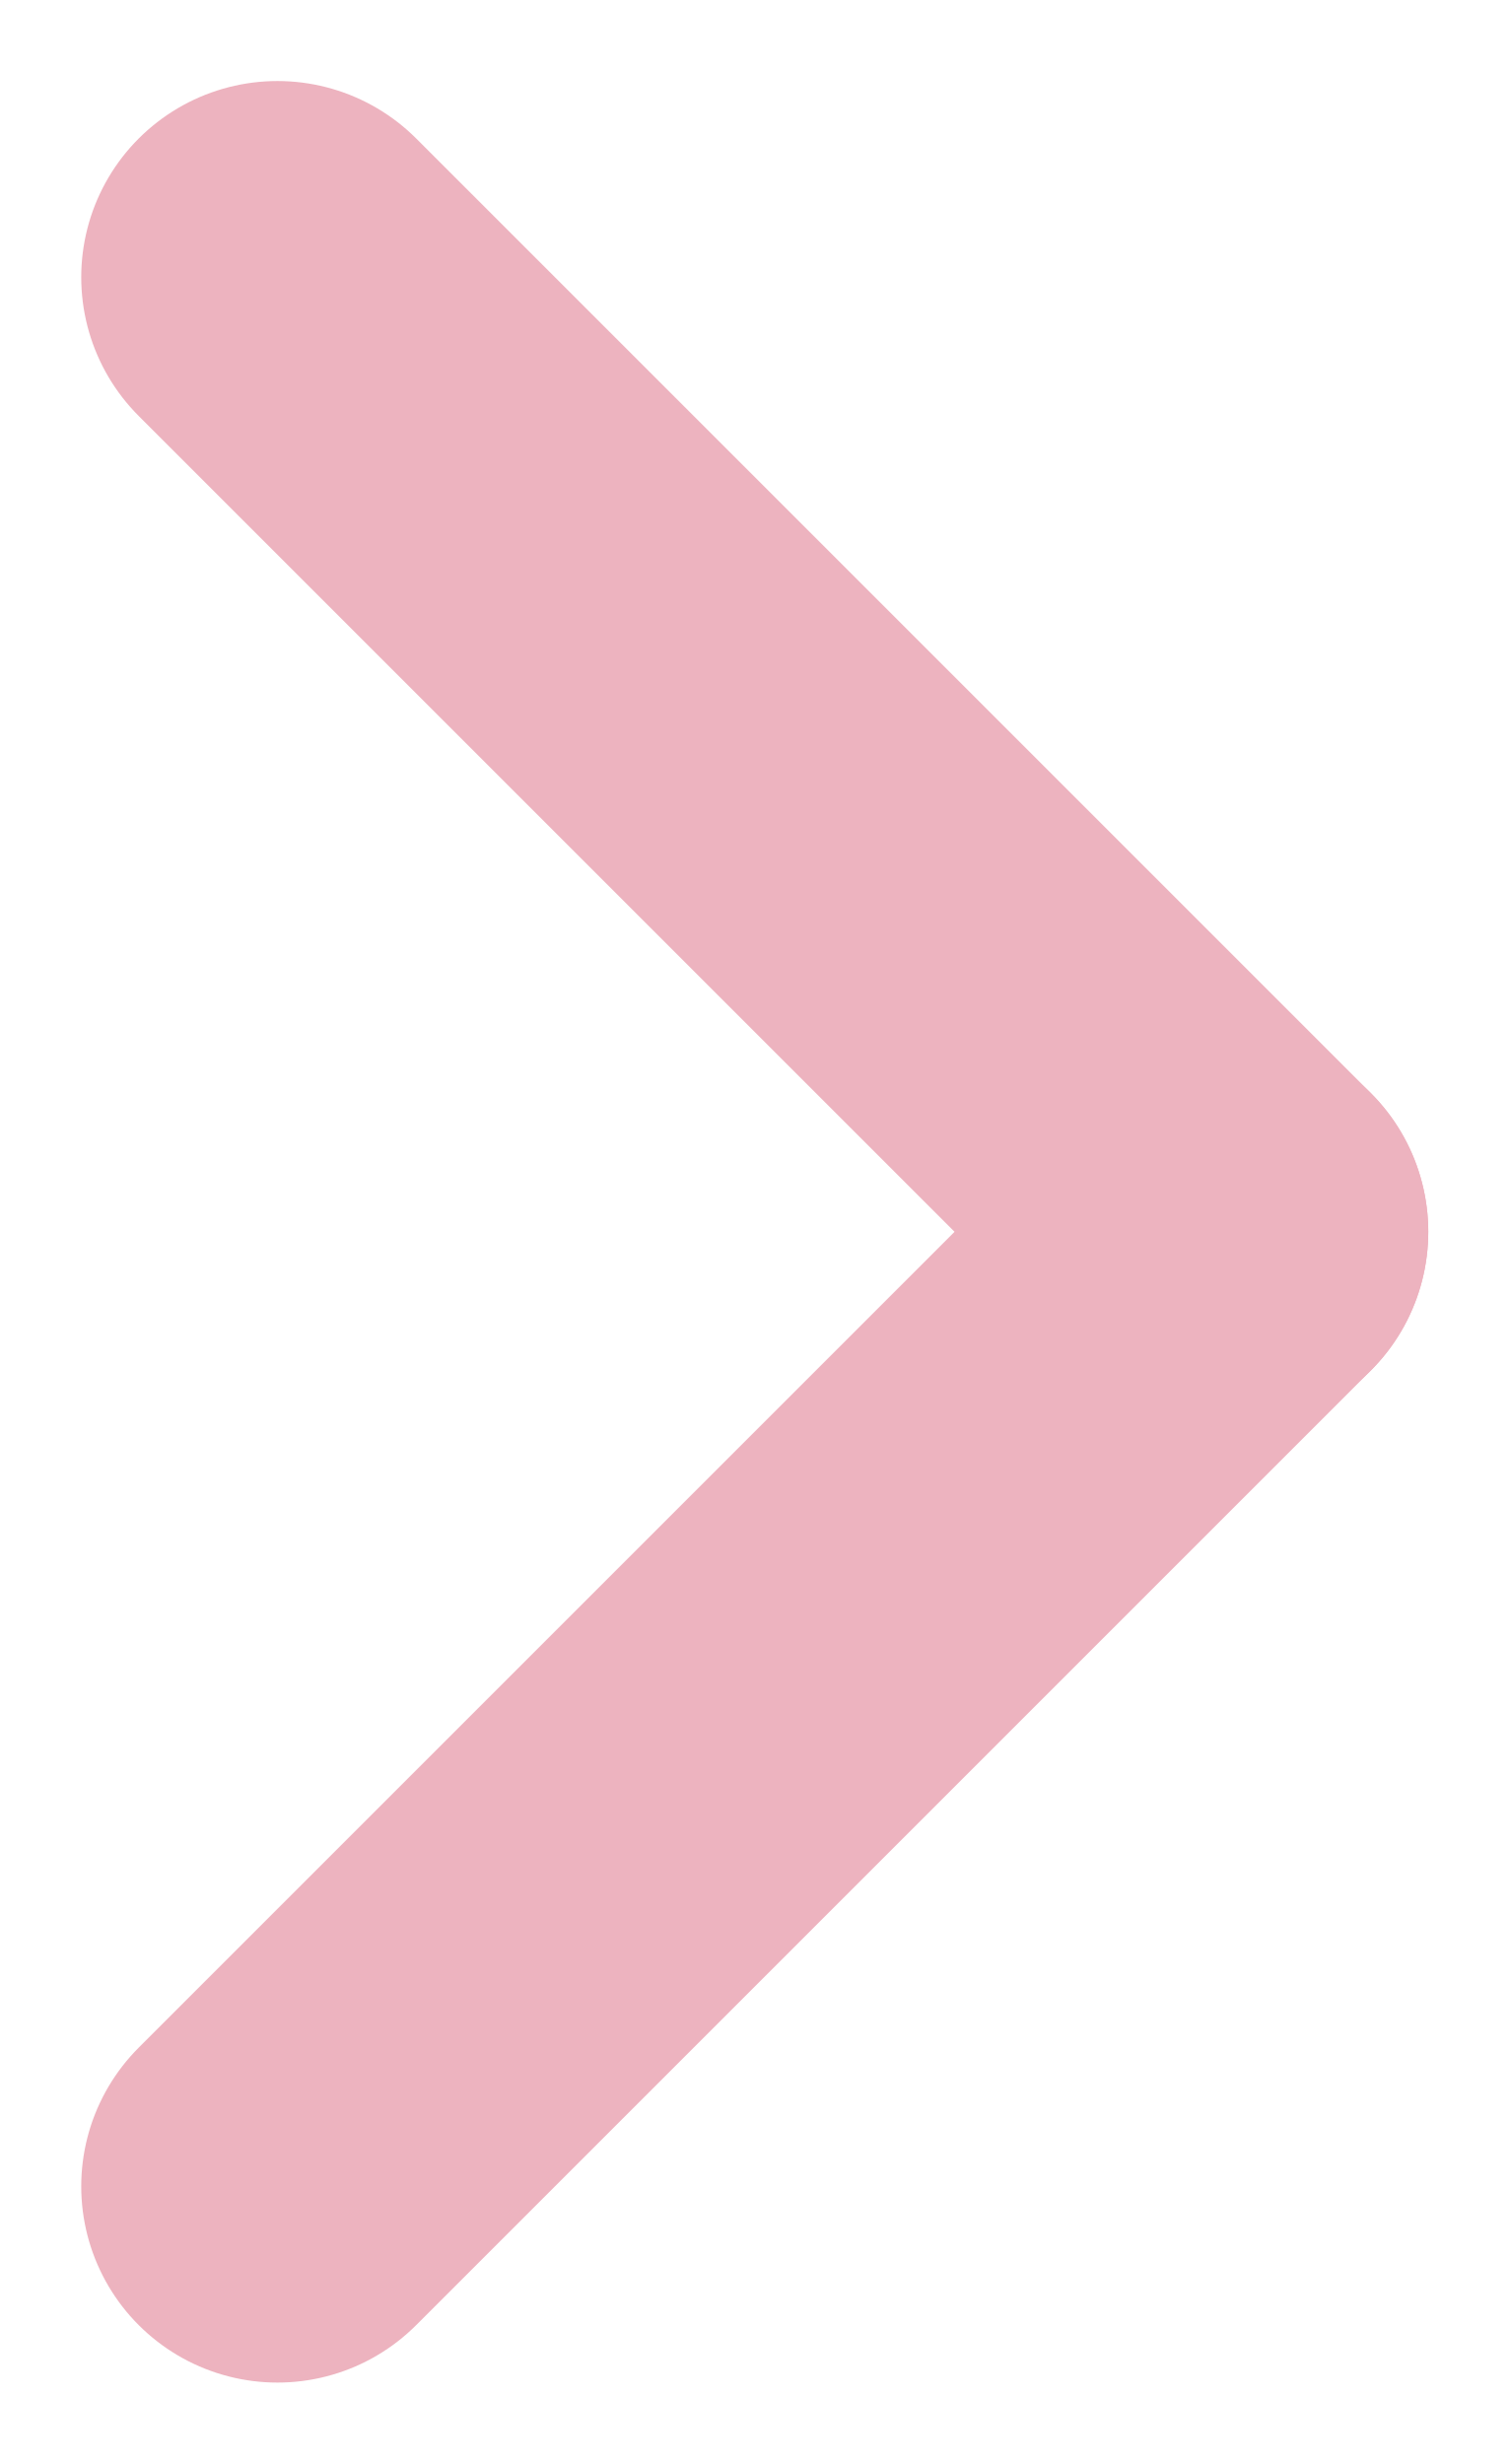
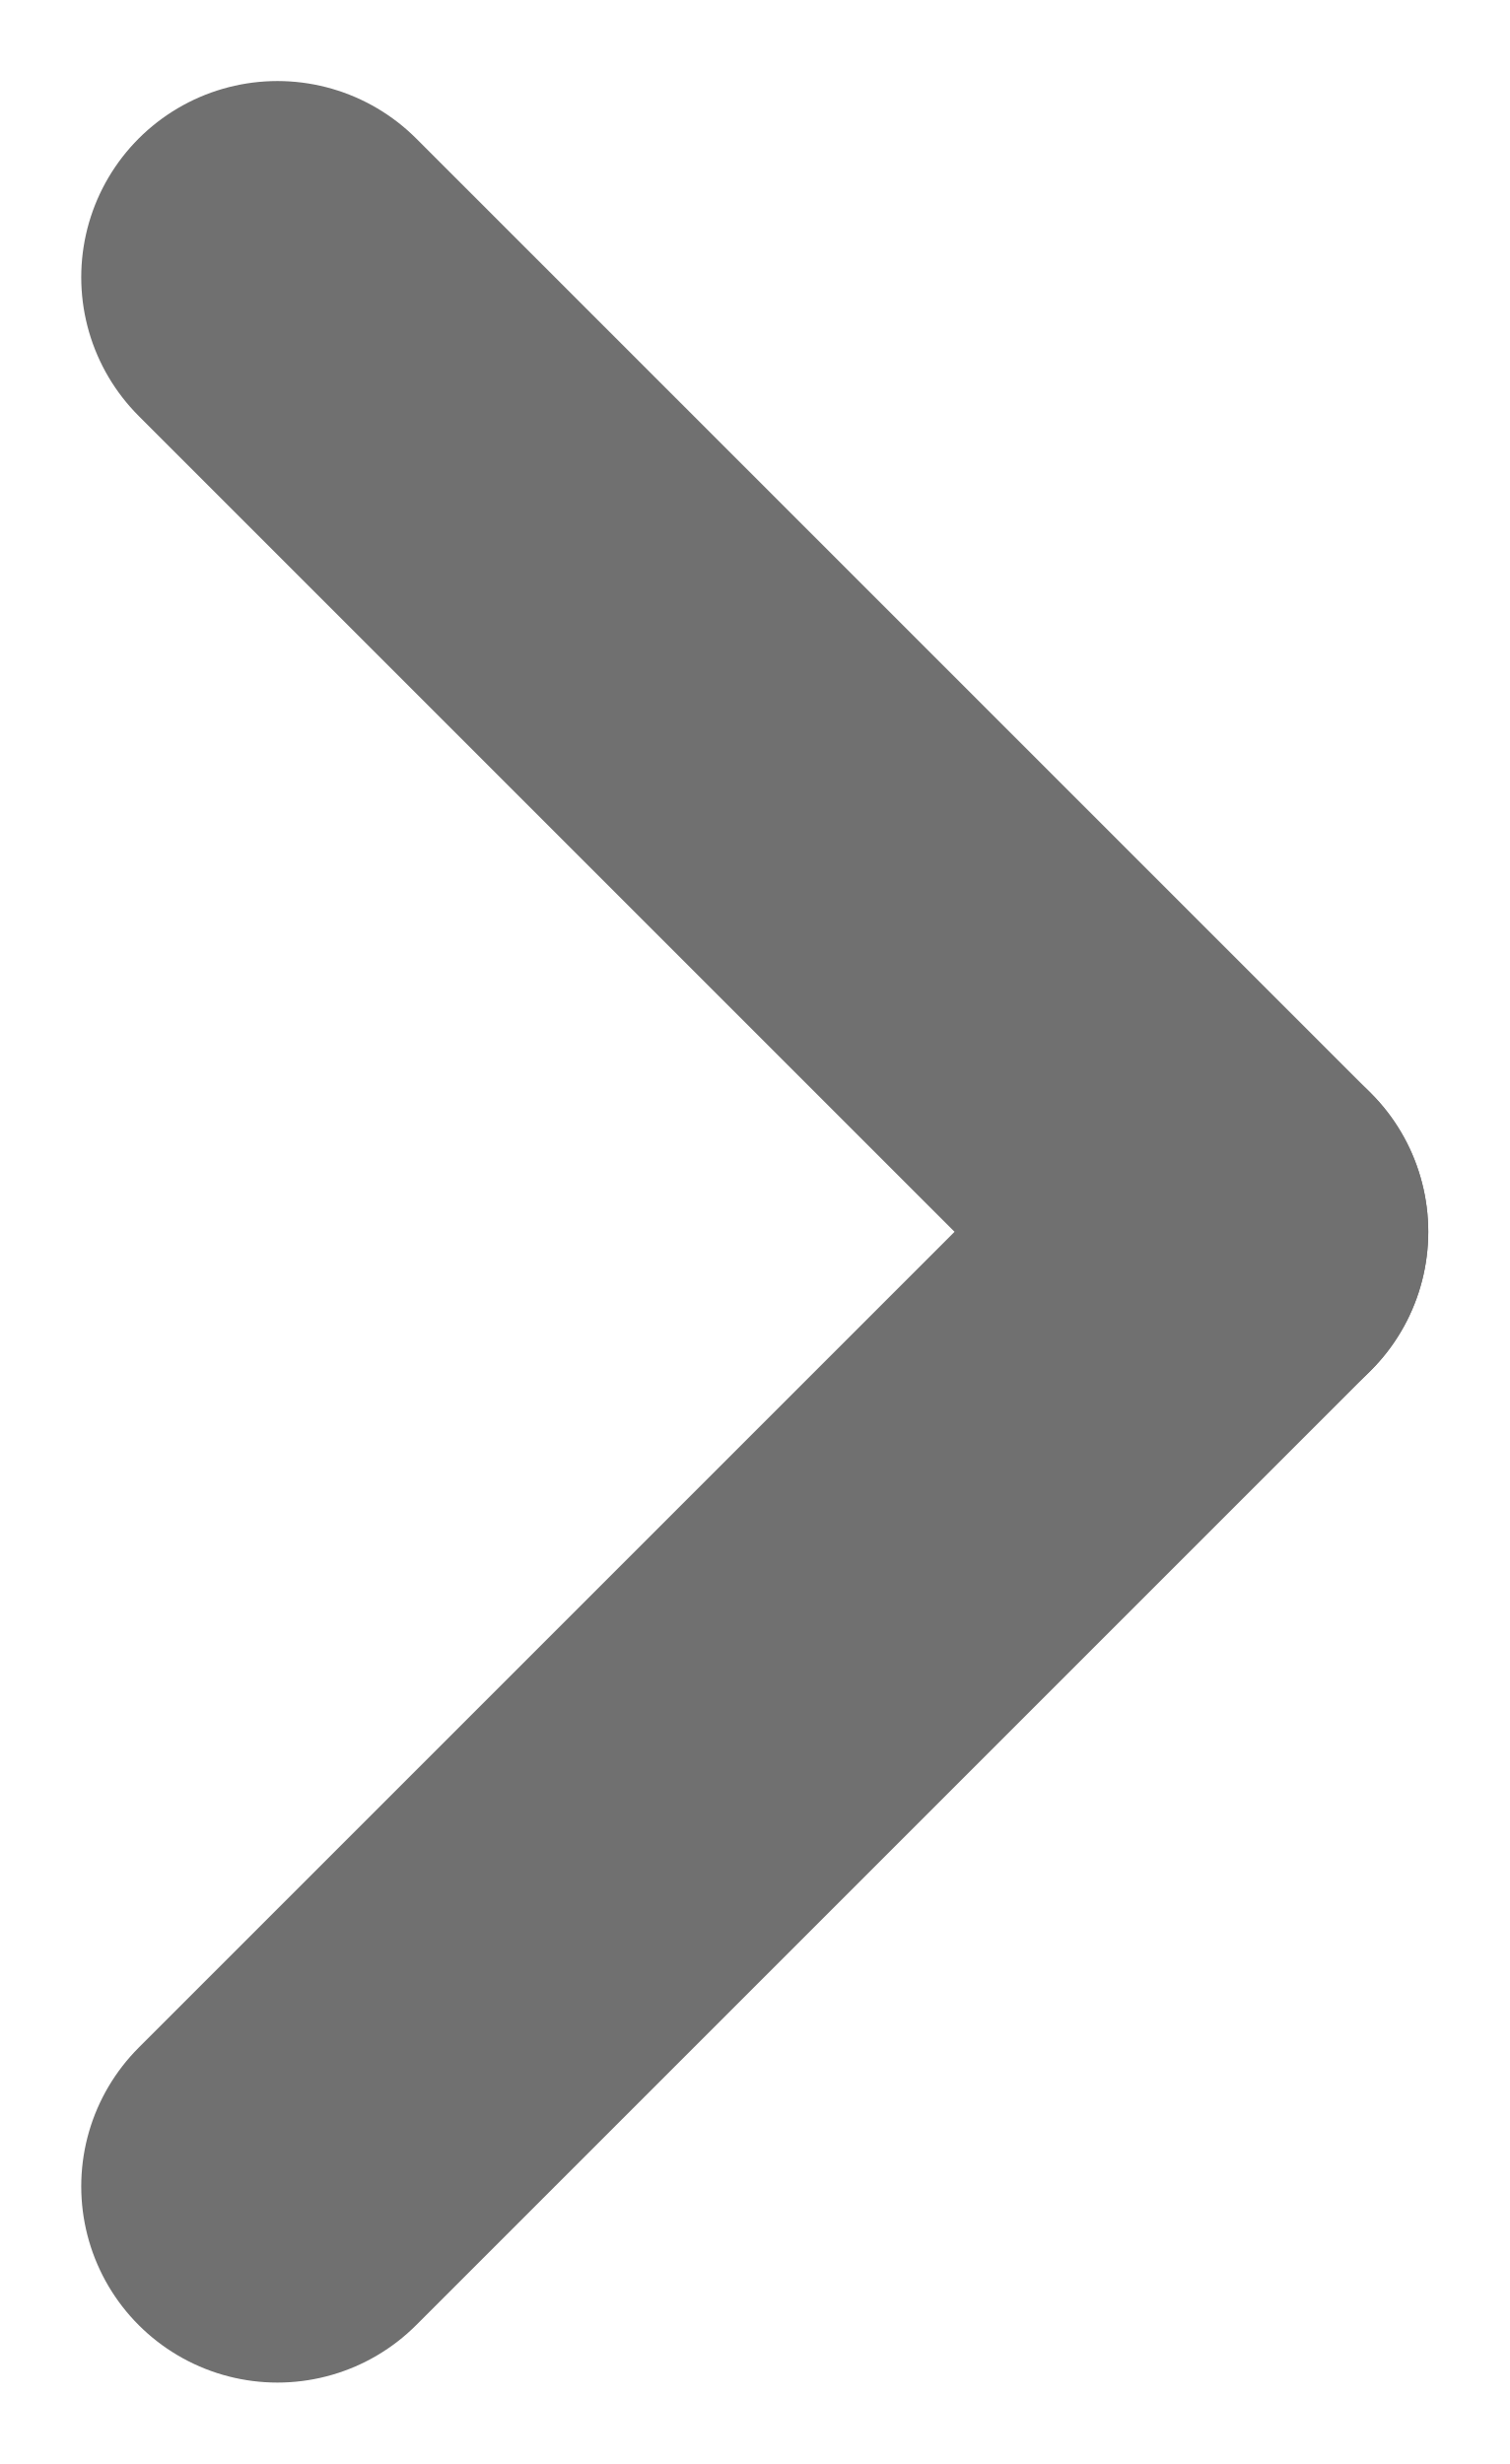
<svg xmlns="http://www.w3.org/2000/svg" width="7.693" height="12.558" viewBox="0 0 7.693 12.558">
-   <g id="Group_10458" data-name="Group 10458" transform="translate(1.414 11.143) rotate(-90)">
-     <line id="Line_187" data-name="Line 187" x2="4.865" y2="4.865" fill="none" stroke="#edb3bf" stroke-linecap="round" stroke-width="2" />
-     <line id="Line_188" data-name="Line 188" x1="4.865" y2="4.865" transform="translate(4.865)" fill="none" stroke="#edb3bf" stroke-linecap="round" stroke-width="2" />
+   <g id="Group_10540" data-name="Group 10540" transform="translate(1.414 11.143) rotate(-90)">
+     <line id="Line_187" data-name="Line 187" x2="4.865" y2="4.865" fill="none" stroke="#707070" stroke-linecap="round" stroke-width="2" />
+     <line id="Line_188" data-name="Line 188" x1="4.865" y2="4.865" transform="translate(4.865)" fill="none" stroke="#707070" stroke-linecap="round" stroke-width="2" />
  </g>
</svg>
